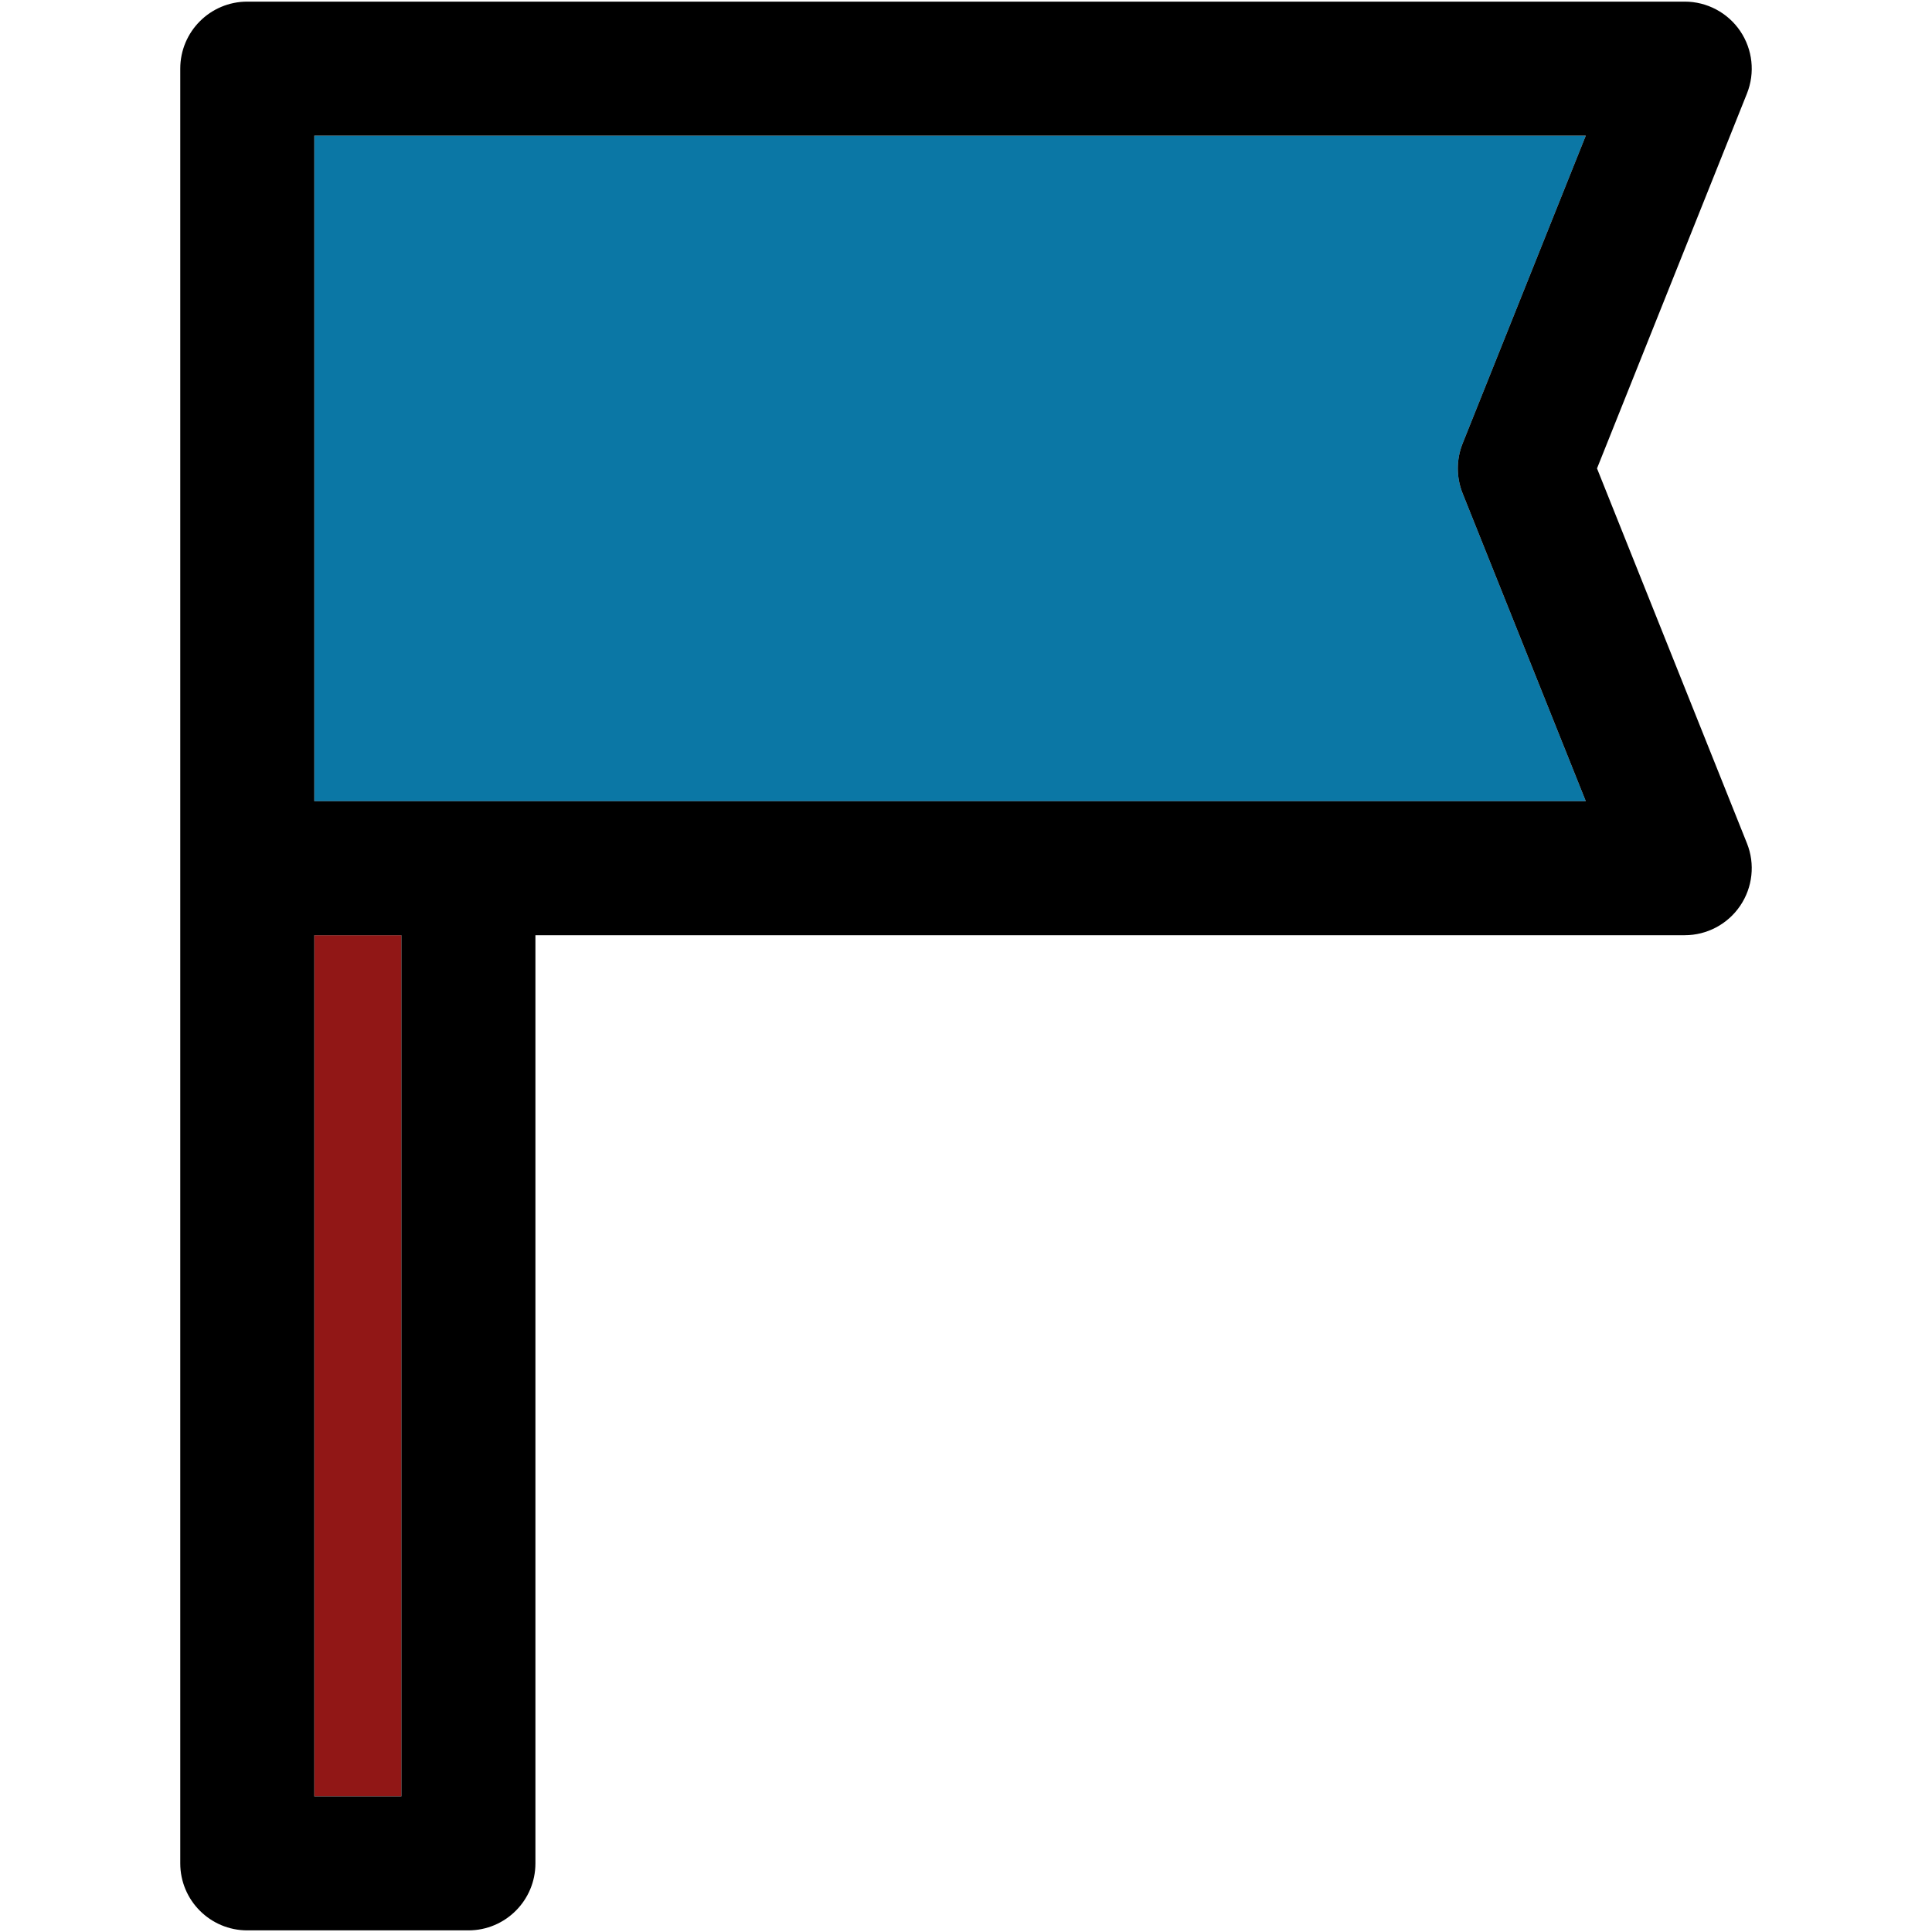
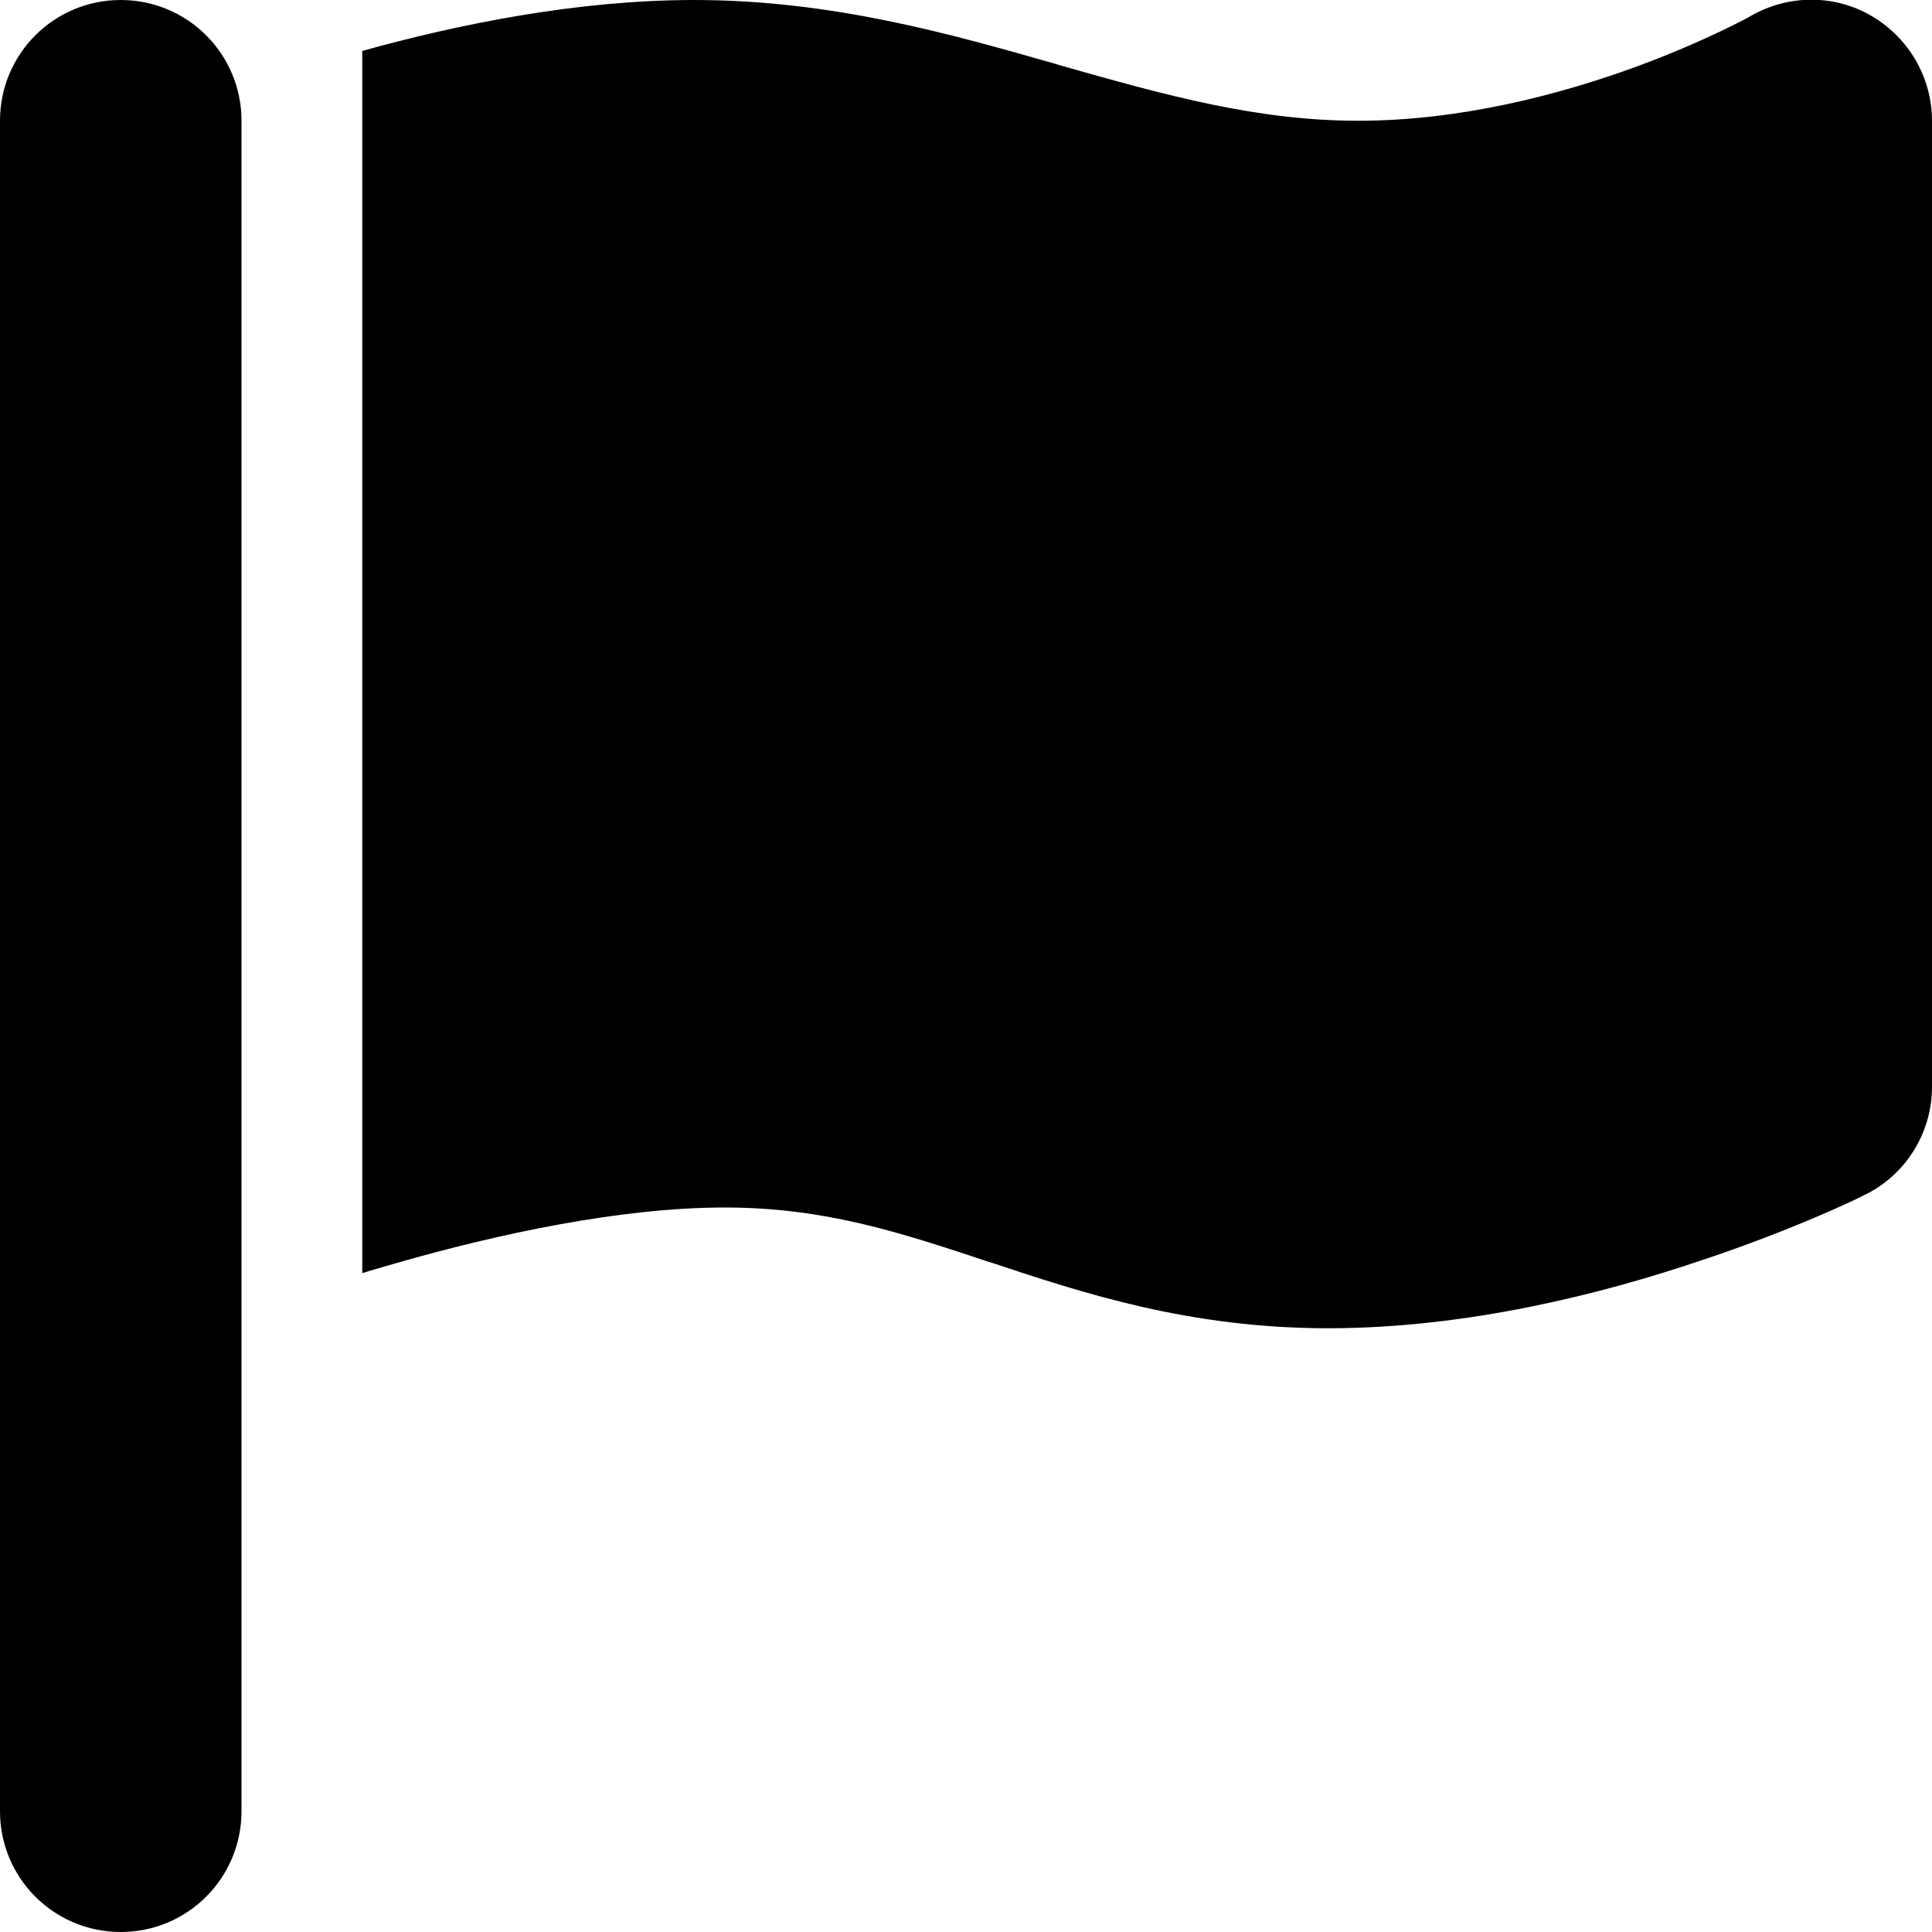
- <svg xmlns="http://www.w3.org/2000/svg" version="1.1" id="Capa_1" x="0px" y="0px" viewBox="0 0 297.5 297.5" style="enable-background:new 0 0 297.5 297.5;" xml:space="preserve">
-   <g id="XMLID_11_">
-     <g>
-       <rect x="48.397" y="144.01" style="fill:#911716;" width="13.41" height="132.6" />
-       <path style="fill:#0B77A5;" d="M244.187,20.89l-18.97,47.41c-0.98,2.46-0.98,5.2,0,7.66l18.97,47.41H48.397V20.89H244.187z" />
-       <path d="M267.967,4.78c1.92,2.84,2.31,6.44,1.04,9.62l-23.09,57.73l23.09,57.73c1.27,3.17,0.88,6.78-1.04,9.61    c-1.92,2.84-5.12,4.54-8.54,4.54H82.447v142.92c0,5.7-4.62,10.32-10.32,10.32h-34.05c-5.7,0-10.32-4.62-10.32-10.32V10.57    c0-5.7,4.62-10.32,10.32-10.32h221.35C262.847,0.25,266.047,1.95,267.967,4.78z M225.217,68.3l18.97-47.41H48.397v102.48h195.79    l-18.97-47.41C224.237,73.5,224.237,70.76,225.217,68.3z M61.807,276.61v-132.6h-13.41v132.6H61.807z" />
-     </g>
-     <g>
- 	</g>
-   </g>
-   <g>
- </g>
-   <g>
- </g>
-   <g>
- </g>
-   <g>
- </g>
-   <g>
- </g>
-   <g>
- </g>
-   <g>
- </g>
-   <g>
- </g>
-   <g>
- </g>
-   <g>
- </g>
-   <g>
- </g>
-   <g>
- </g>
-   <g>
- </g>
-   <g>
- </g>
-   <g>
- </g>
+ <svg xmlns="http://www.w3.org/2000/svg" viewBox="0 0 512 512">
+   <path d="M64 32V480c0 17.7-14.3 32-32 32s-32-14.3-32-32V32C0 14.3 14.3 0 32 0S64 14.3 64 32zm40.8 302.8c-3 .9-6 1.7-8.8 2.6V13.5C121.5 6.4 153 0 184 0c36.5 0 68.3 9.1 95.6 16.9l1.3 .4C309.4 25.4 333.3 32 360 32c26.8 0 52.9-6.8 73-14.1c9.9-3.6 17.9-7.2 23.4-9.8c2.7-1.3 4.8-2.4 6.2-3.1c.7-.4 1.1-.6 1.4-.8l.2-.1c9.9-5.6 22.1-5.6 31.9 .2S512 20.6 512 32V288c0 12.1-6.8 23.2-17.7 28.6L480 288c14.3 28.6 14.3 28.6 14.3 28.6l0 0 0 0-.1 0-.2 .1-.7 .4c-.6 .3-1.5 .7-2.5 1.2c-2.2 1-5.2 2.4-9 4c-7.7 3.3-18.5 7.6-31.5 11.9C424.5 342.9 388.8 352 352 352c-37 0-65.2-9.4-89-17.3l-1-.3c-24-8-43.7-14.4-70-14.4c-27.5 0-60.1 7-87.2 14.8z" />
</svg>
